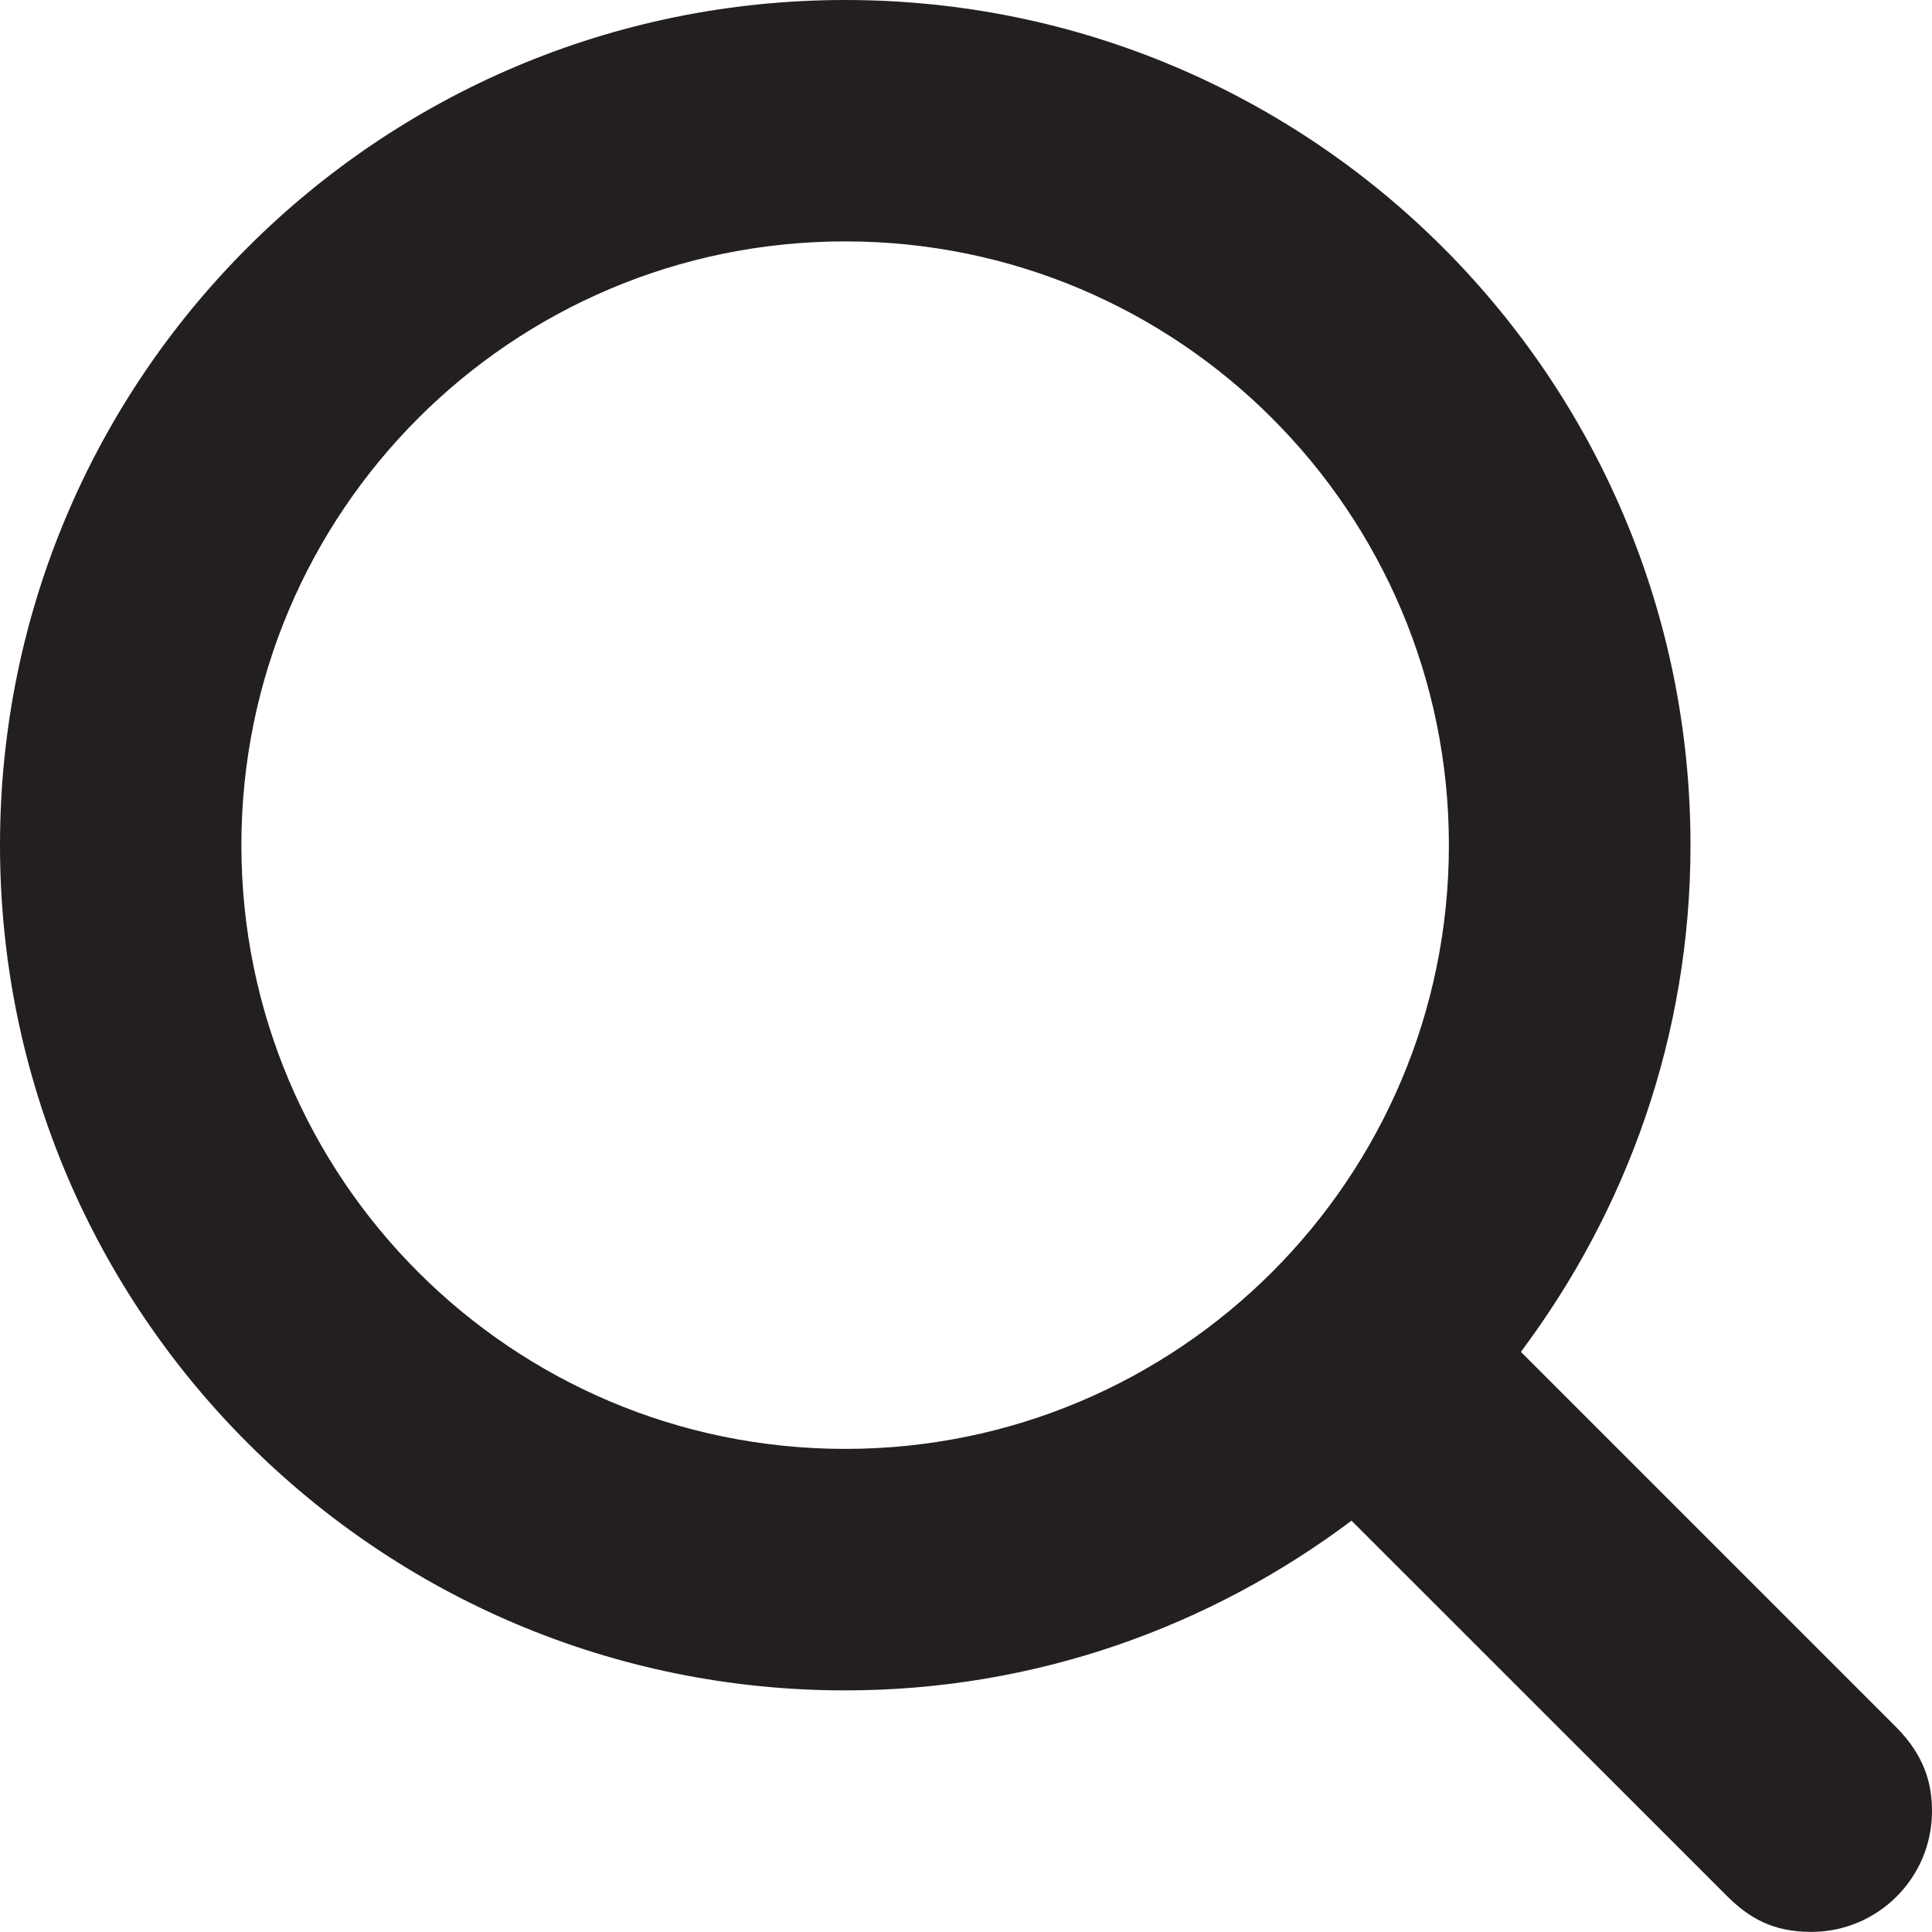
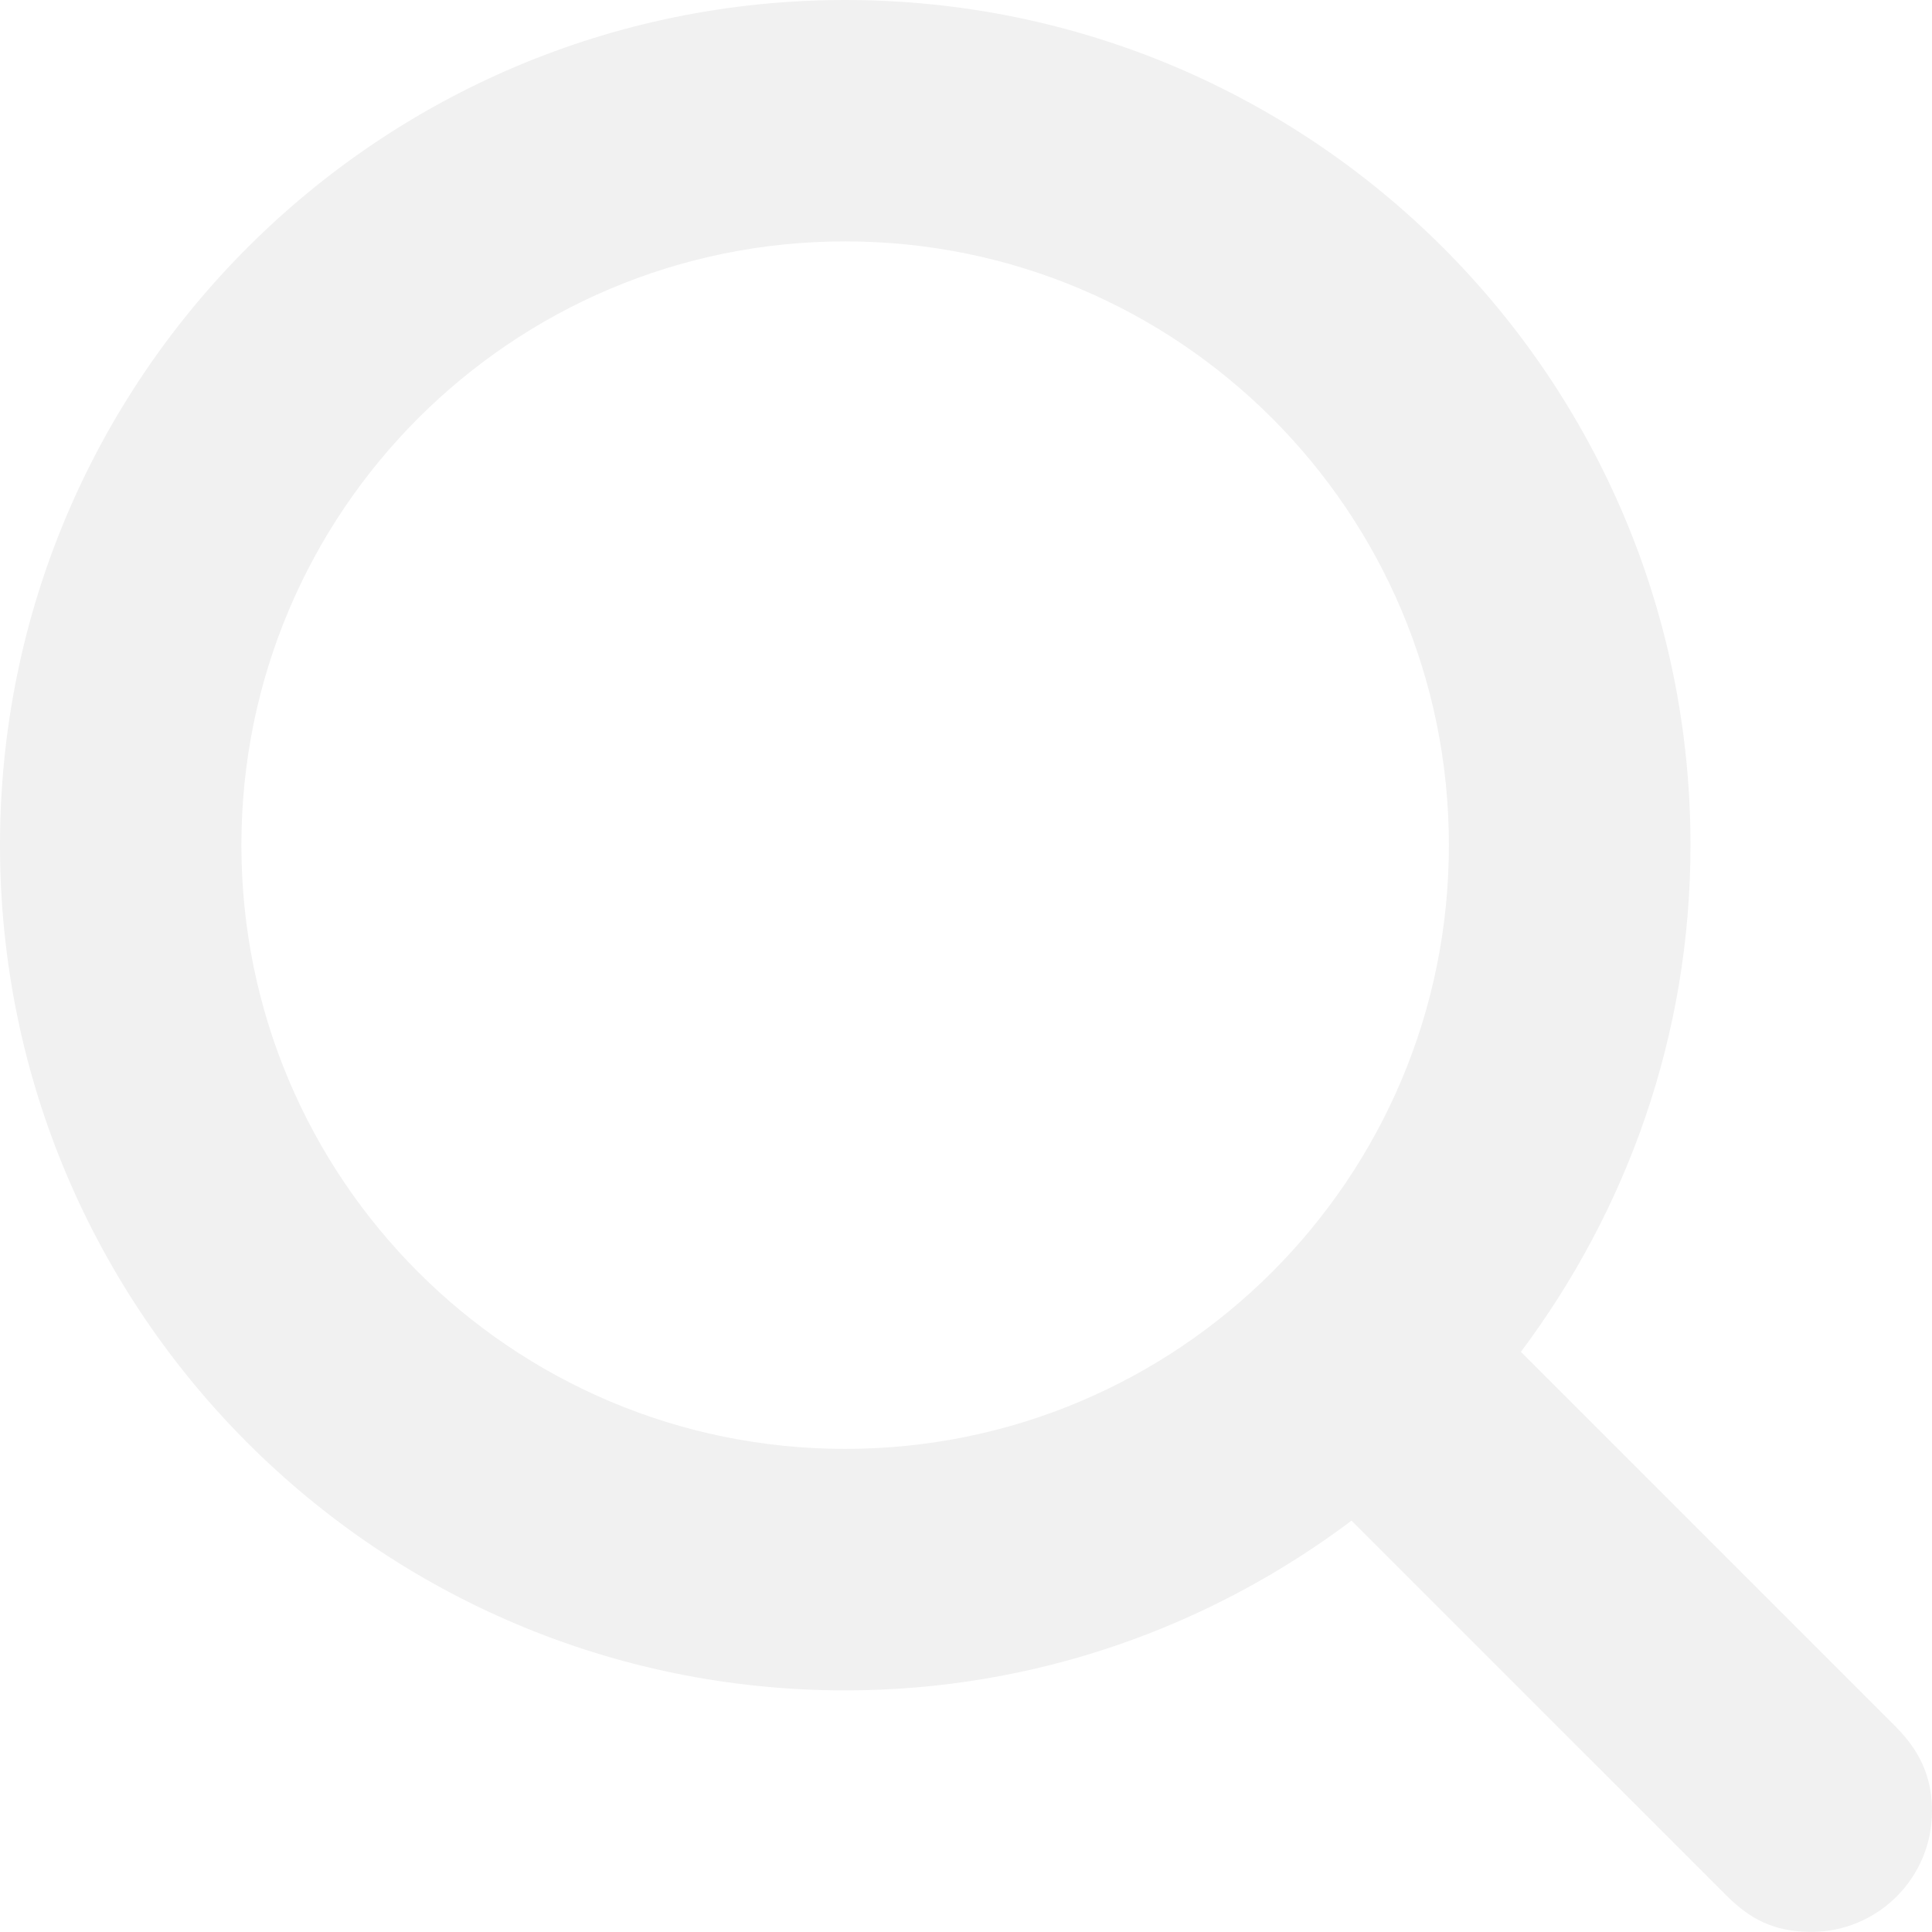
- <svg xmlns="http://www.w3.org/2000/svg" version="1.1" id="Layer_1" x="0px" y="0px" width="17.6px" height="17.6px" viewBox="-0.8 -0.8 17.6 17.6" enable-background="new -0.8 -0.8 17.6 17.6" xml:space="preserve">
-   <path fill="#231F20" d="M16.47,14.93l-3.415-3.415C14.02,10.226,14.6,8.634,14.6,6.899c0-4.253-3.447-7.699-7.7-7.699 S-0.8,2.646-0.8,6.899s3.446,7.7,7.699,7.7c1.734,0,3.326-0.58,4.613-1.546l3.417,3.416c0.203,0.202,0.418,0.33,0.771,0.33 c0.607,0,1.1-0.492,1.1-1.1C16.8,15.459,16.739,15.2,16.47,14.93z M1.399,6.899c0-3.038,2.462-5.5,5.5-5.5s5.5,2.462,5.5,5.5 s-2.462,5.5-5.5,5.5S1.399,9.938,1.399,6.899z" />
+ <svg xmlns="http://www.w3.org/2000/svg" class="main-nav__svg" version="1.1" id="Layer_1" x="0px" y="0px" width="17.6px" height="17.6px" viewBox="-0.8 -0.8 17.6 17.6" enable-background="new -0.8 -0.8 17.6 17.6" xml:space="preserve">
+   <path fill="#f1f1f1" d="M16.47,14.93l-3.415-3.415C14.02,10.226,14.6,8.634,14.6,6.899c0-4.253-3.447-7.699-7.7-7.699 S-0.8,2.646-0.8,6.899s3.446,7.7,7.699,7.7c1.734,0,3.326-0.58,4.613-1.546l3.417,3.416c0.203,0.202,0.418,0.33,0.771,0.33 c0.607,0,1.1-0.492,1.1-1.1C16.8,15.459,16.739,15.2,16.47,14.93z M1.399,6.899c0-3.038,2.462-5.5,5.5-5.5s5.5,2.462,5.5,5.5 s-2.462,5.5-5.5,5.5S1.399,9.938,1.399,6.899z" />
</svg>
